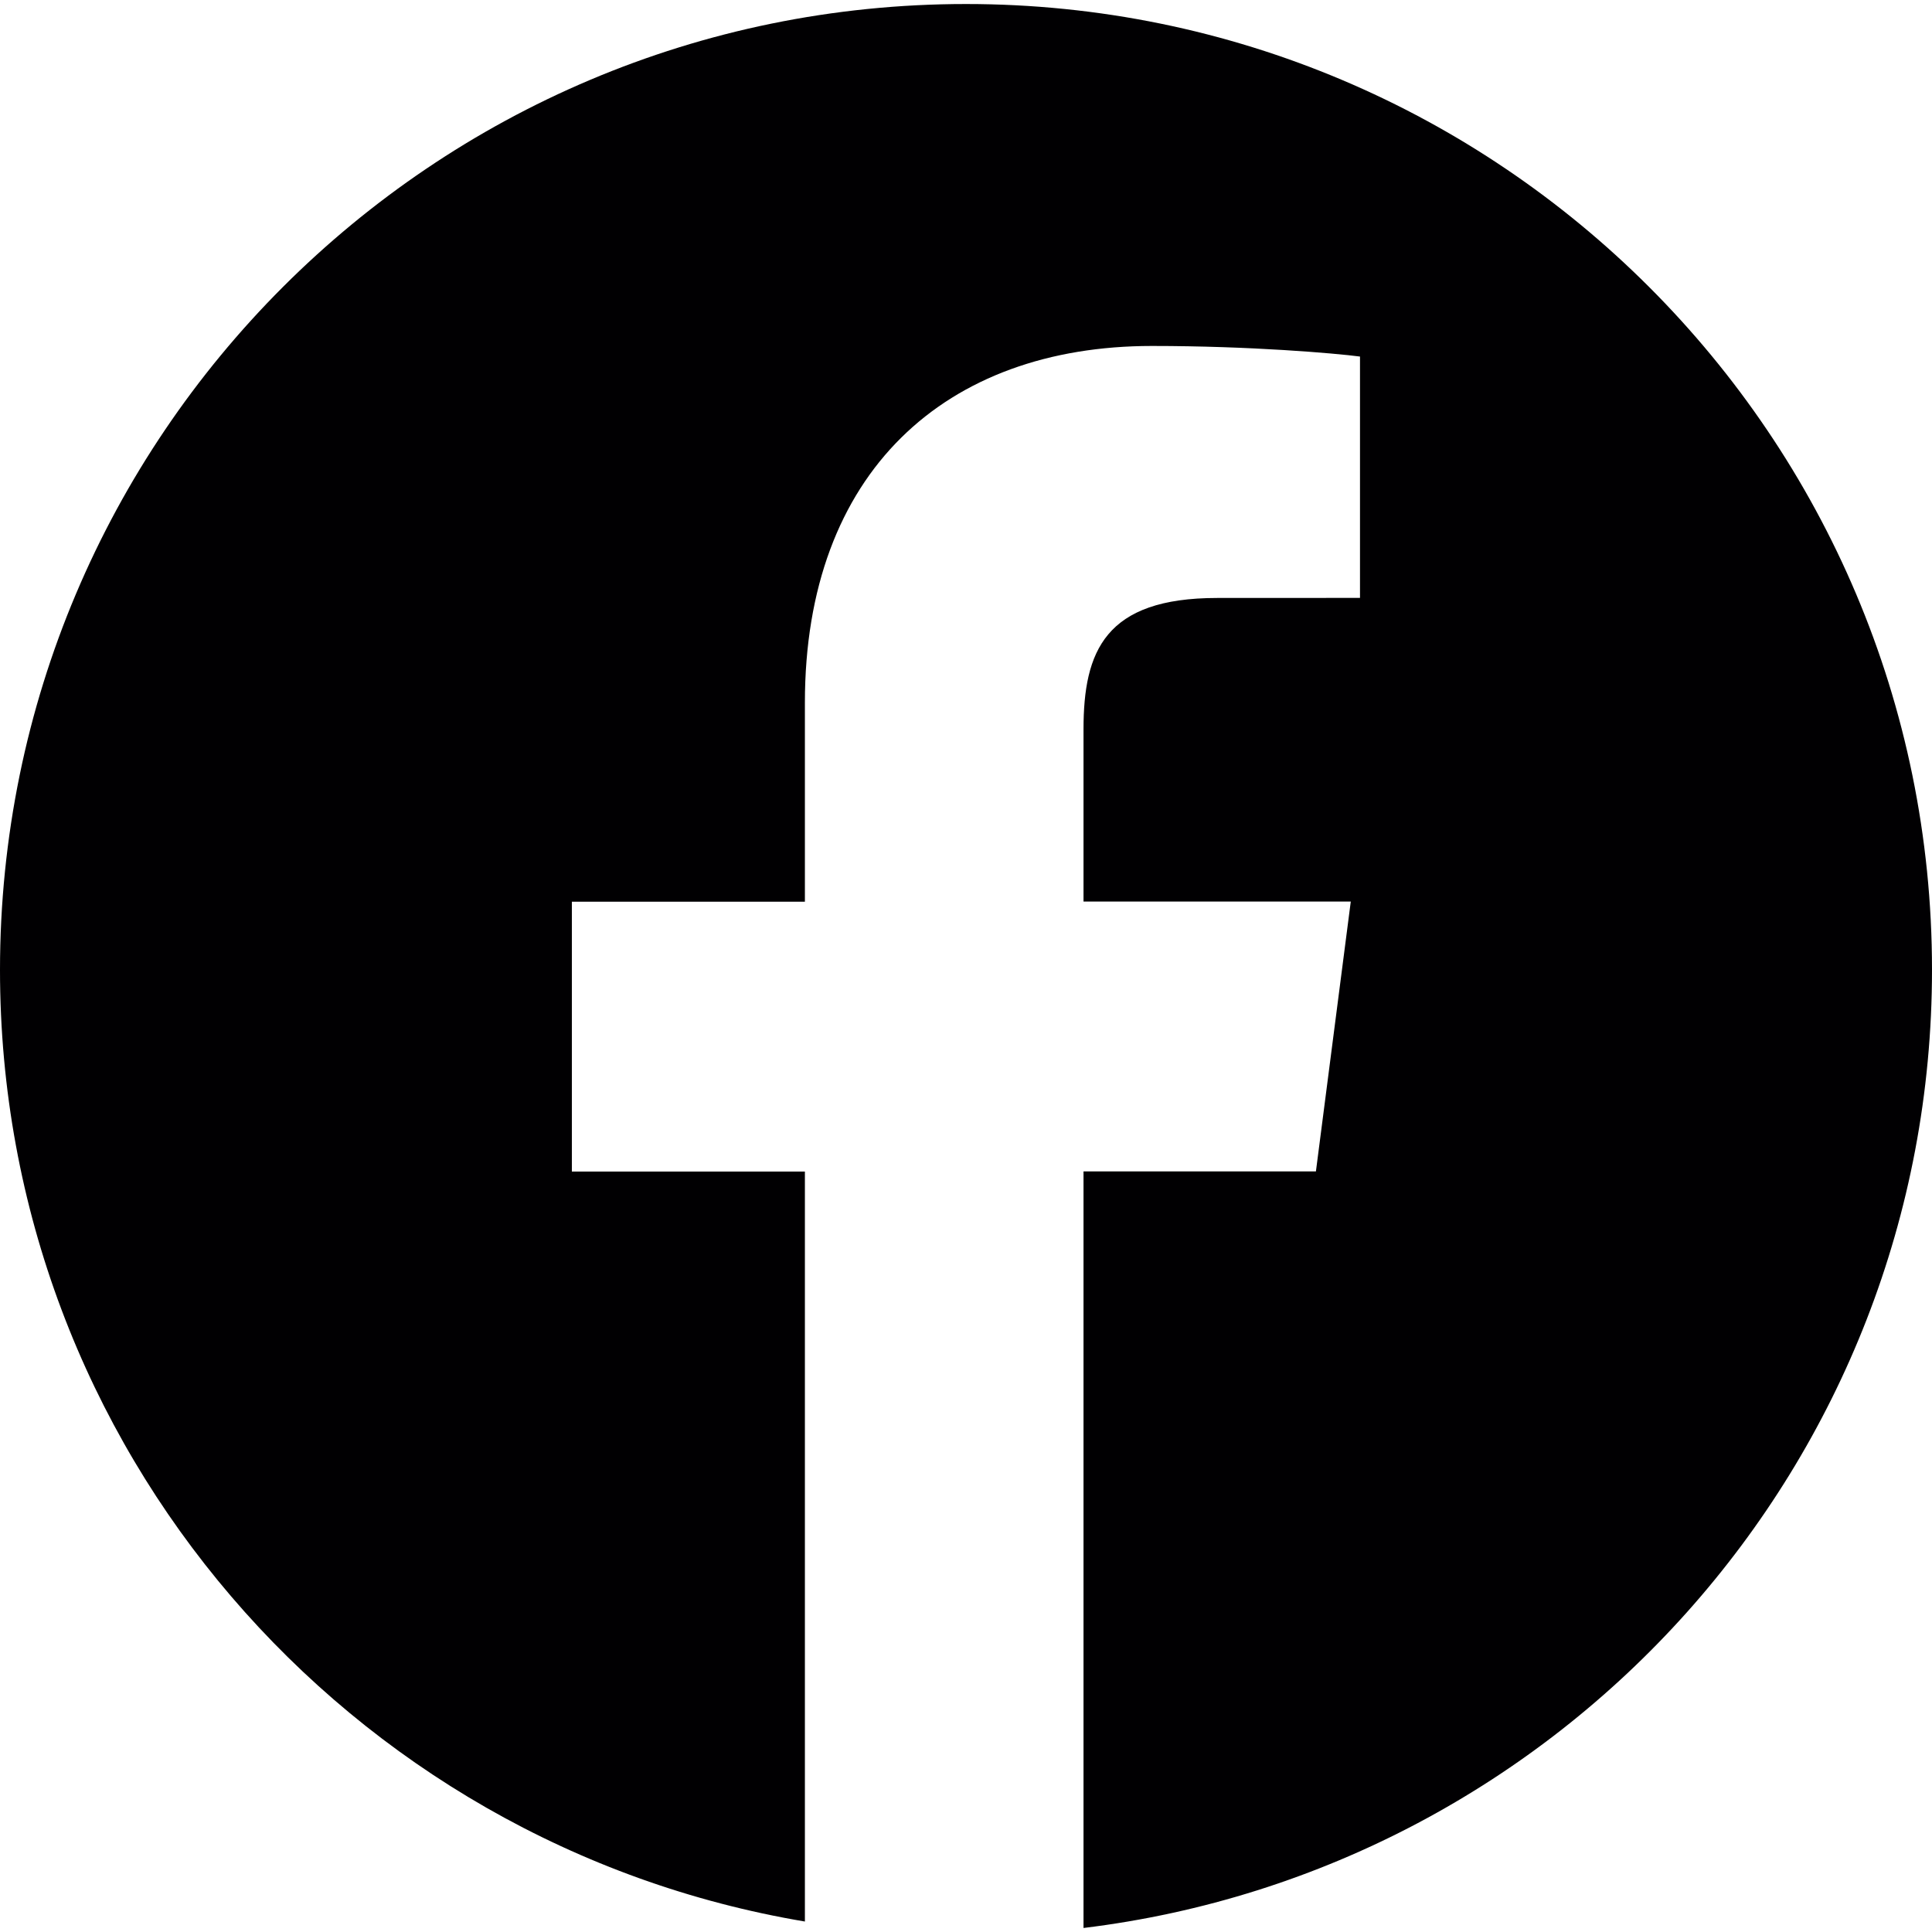
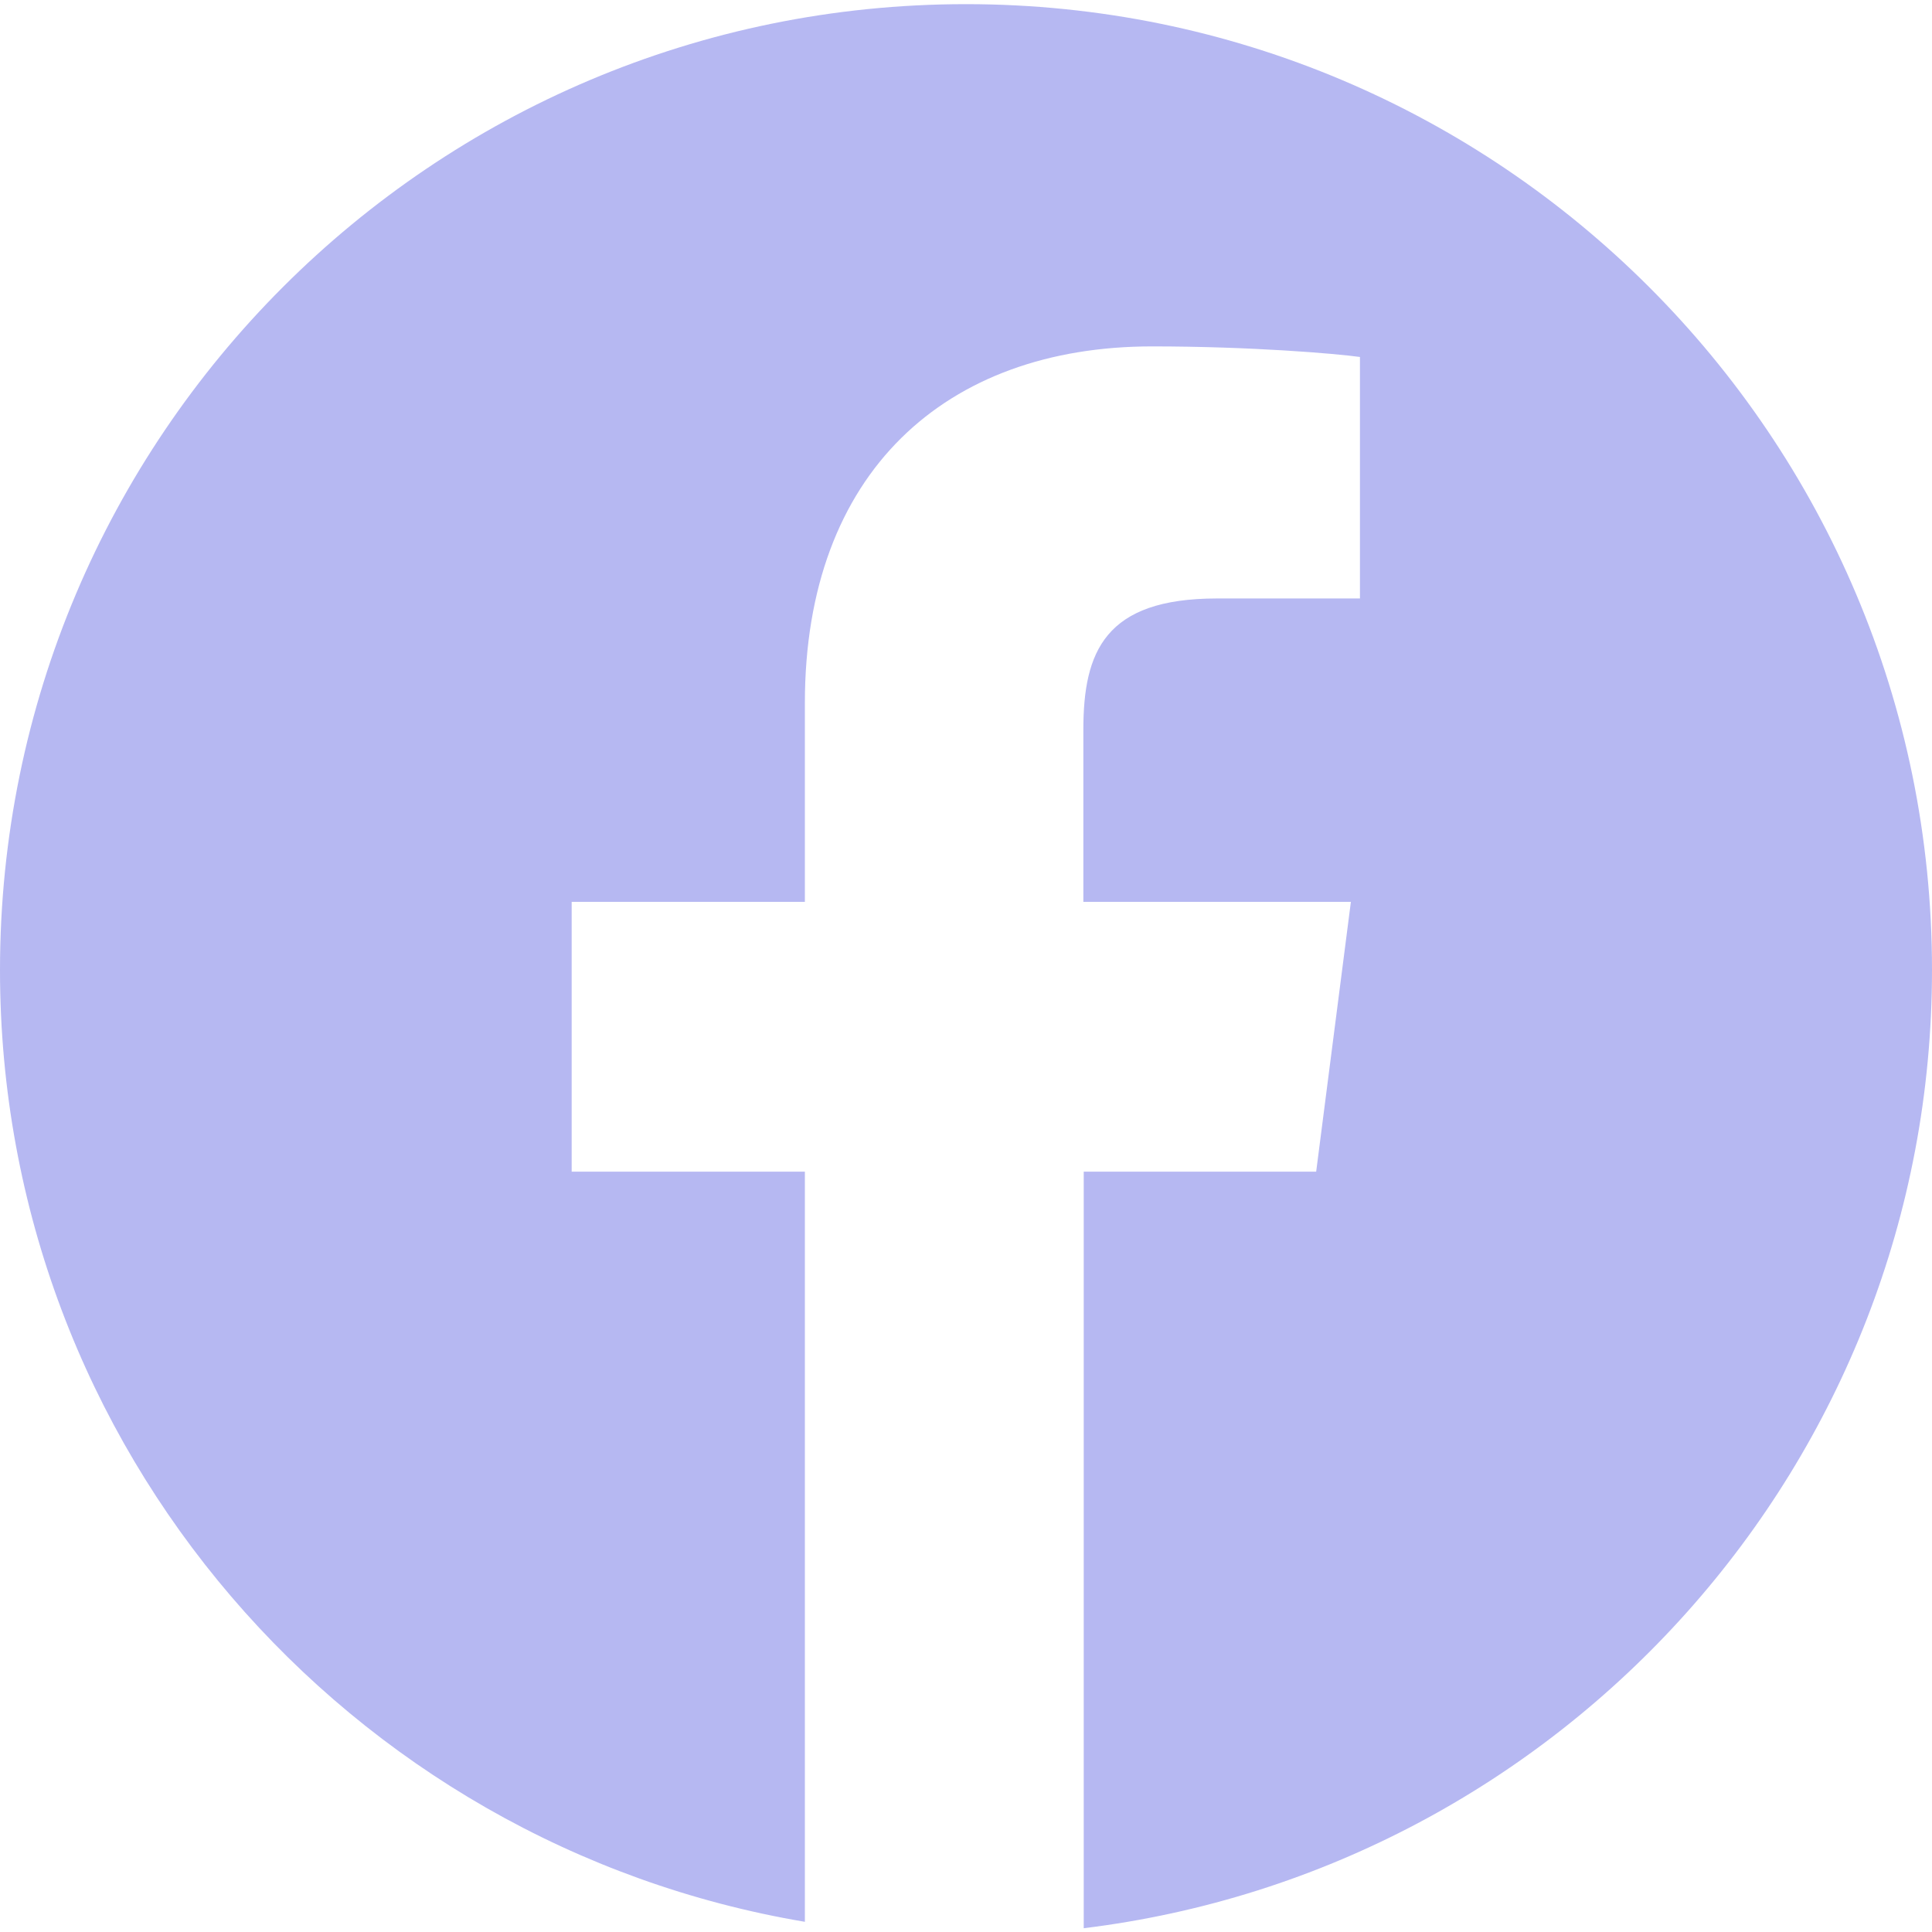
- <svg xmlns="http://www.w3.org/2000/svg" version="1.1" id="Capa_1" x="0px" y="0px" viewBox="0 0 167.657 167.657" style="enable-background:new 0 0 167.657 167.657;" xml:space="preserve" width="512px" height="512px">
+ <svg xmlns="http://www.w3.org/2000/svg" version="1.1" id="Capa_1" x="0px" y="0px" viewBox="0 0 512 512" style="enable-background:new 0 0 512 512;" xml:space="preserve">
+   <style type="text/css">
+ 	.st0{fill:#B6B8F2;}
+ </style>
  <g>
    <g>
-       <path d="M83.829,0.349C37.532,0.349,0,37.881,0,84.178c0,41.523,30.222,75.911,69.848,82.57v-65.081H49.626   v-23.42h20.222V60.978c0-20.037,12.238-30.956,30.115-30.956c8.562,0,15.92,0.638,18.056,0.919v20.944l-12.399,0.006   c-9.72,0-11.594,4.618-11.594,11.397v14.947h23.193l-3.025,23.42H94.026v65.653c41.476-5.048,73.631-40.312,73.631-83.154   C167.657,37.881,130.125,0.349,83.829,0.349z" data-original="#010002" class="active-path" data-old_color="#010002" fill="#010002" />
+       <path class="st0" d="M256,1.1C114.6,1.1,0,115.7,0,257.1c0,126.8,92.3,231.8,213.3,252.2V310.5h-61.8V239h61.8v-52.7    c0-61.2,37.4-94.5,92-94.5c26.1,0,48.6,1.9,55.1,2.8v64l-37.9,0c-29.7,0-35.4,14.1-35.4,34.8v45.6H358l-9.2,71.5h-61.6v200.5    C413.8,495.5,512,387.8,512,257C512,115.7,397.4,1.1,256,1.1z" />
    </g>
  </g>
</svg>
